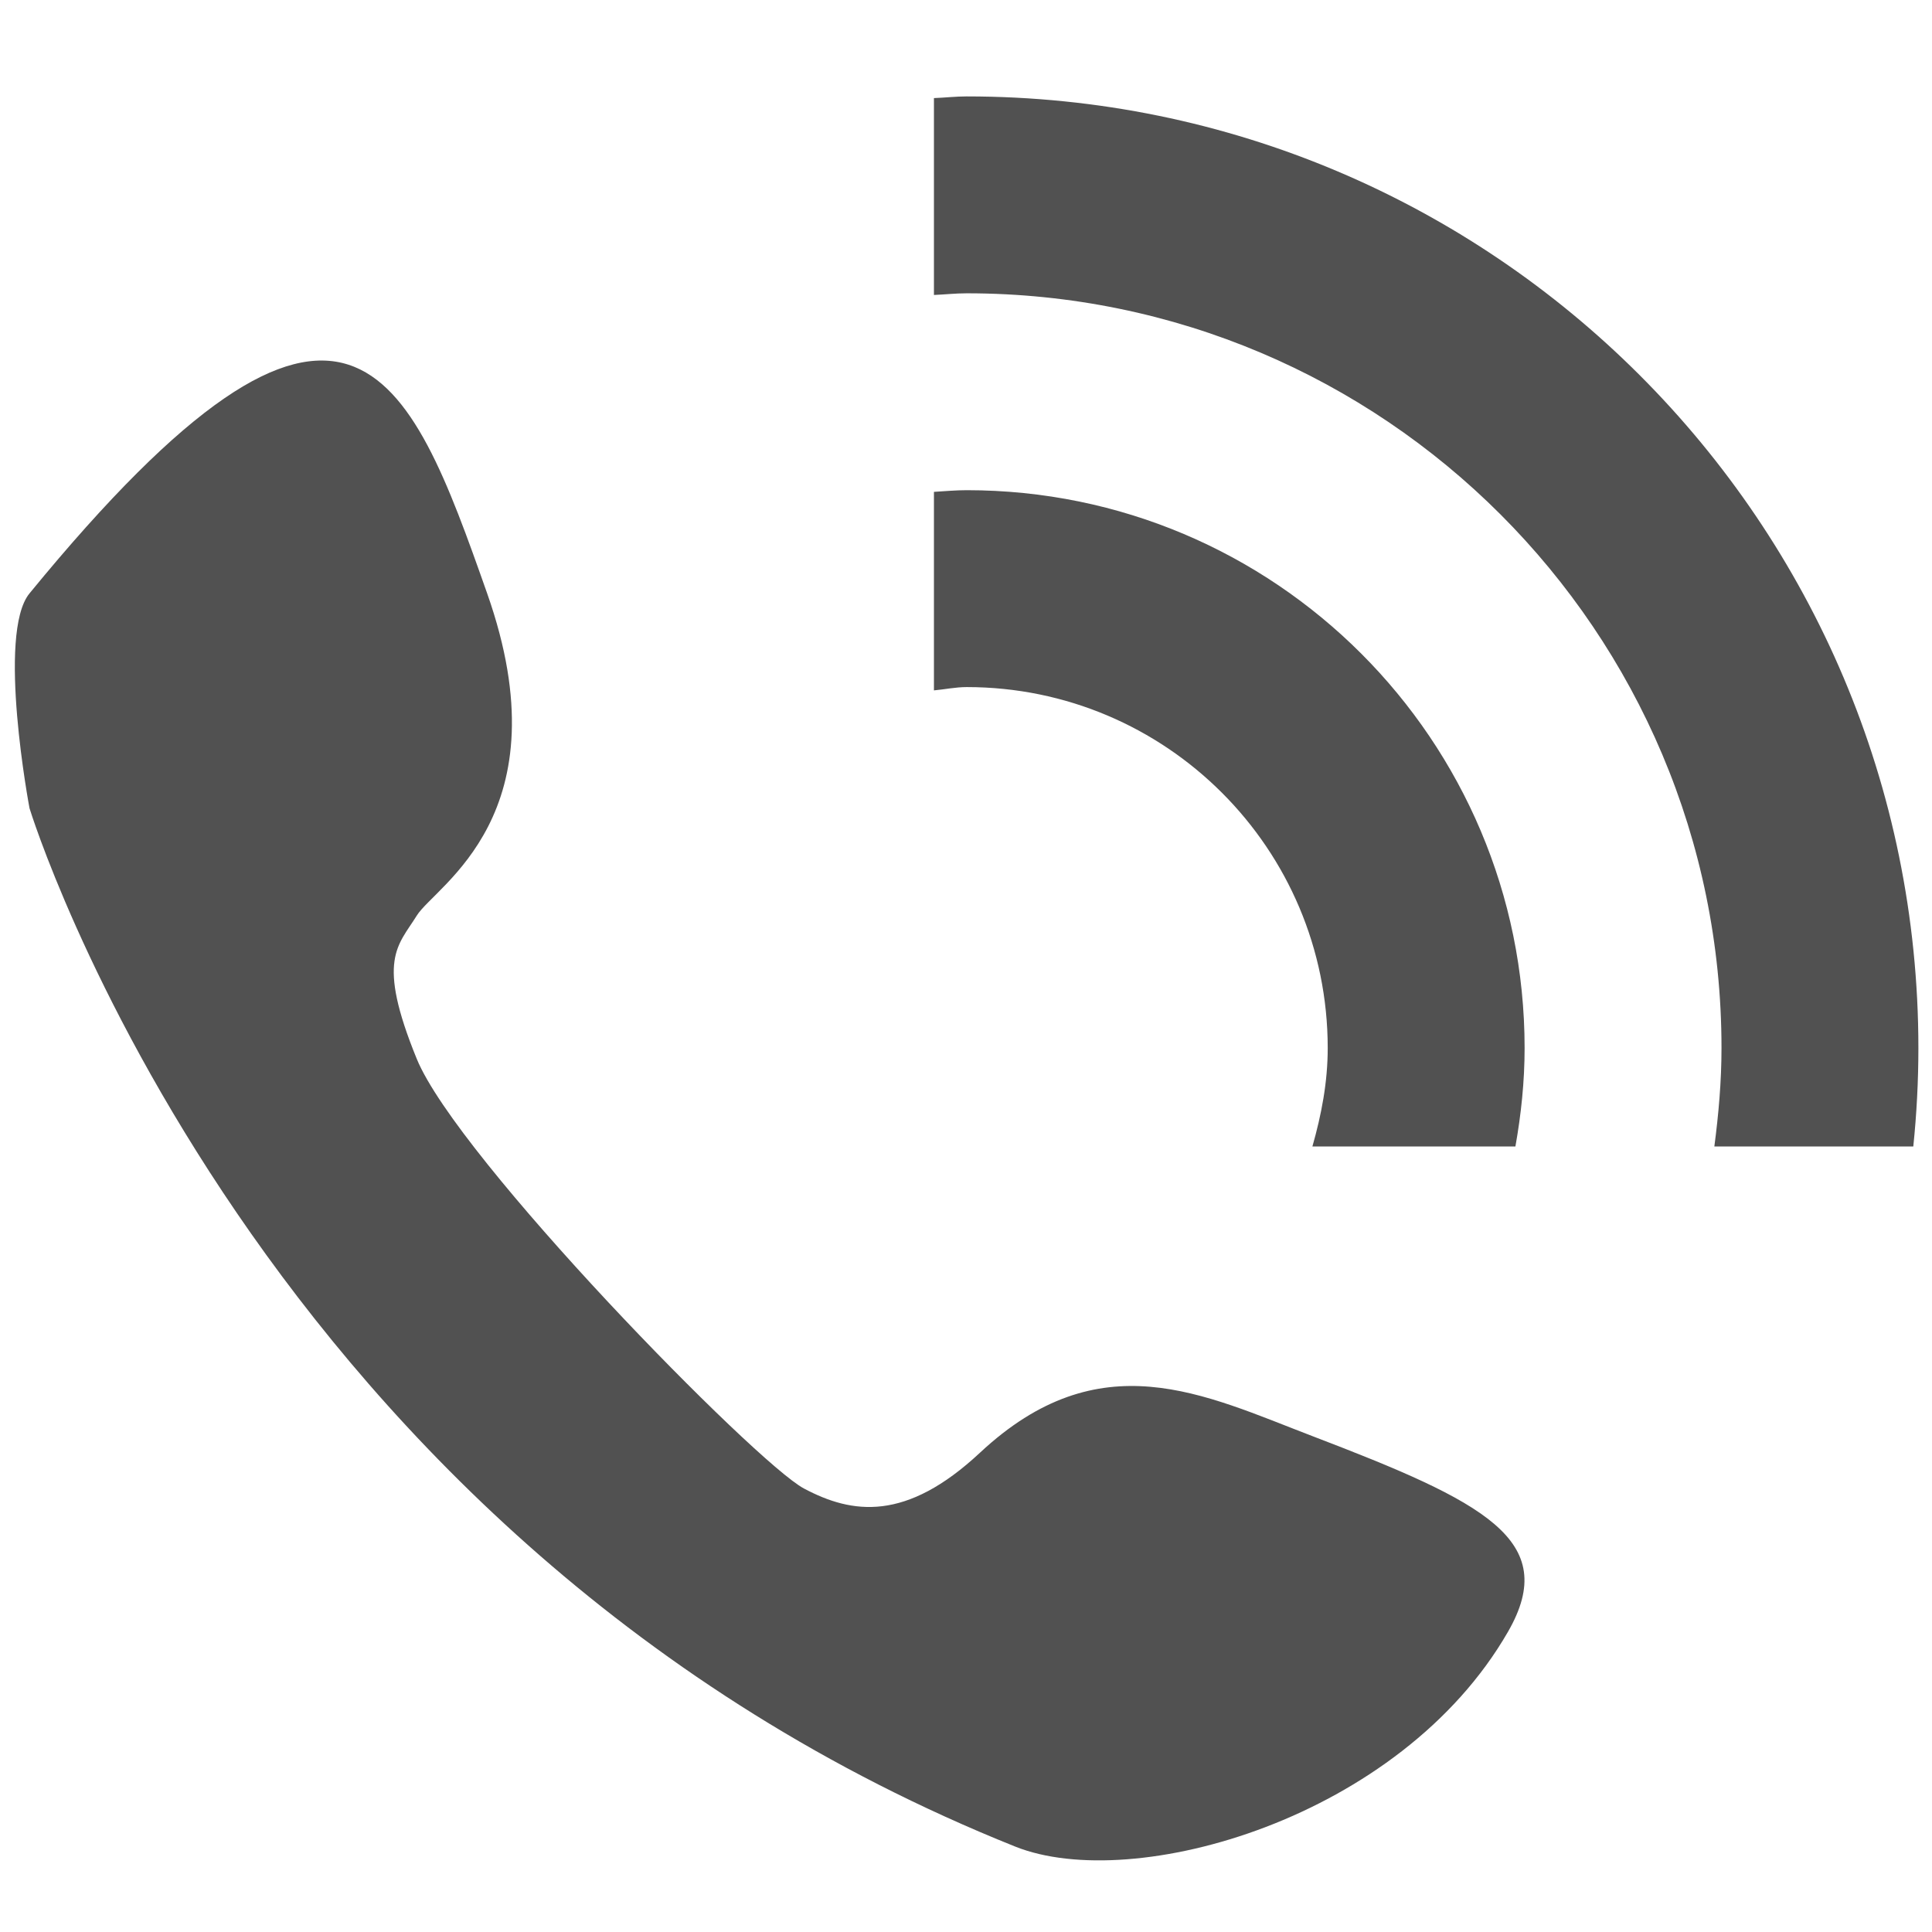
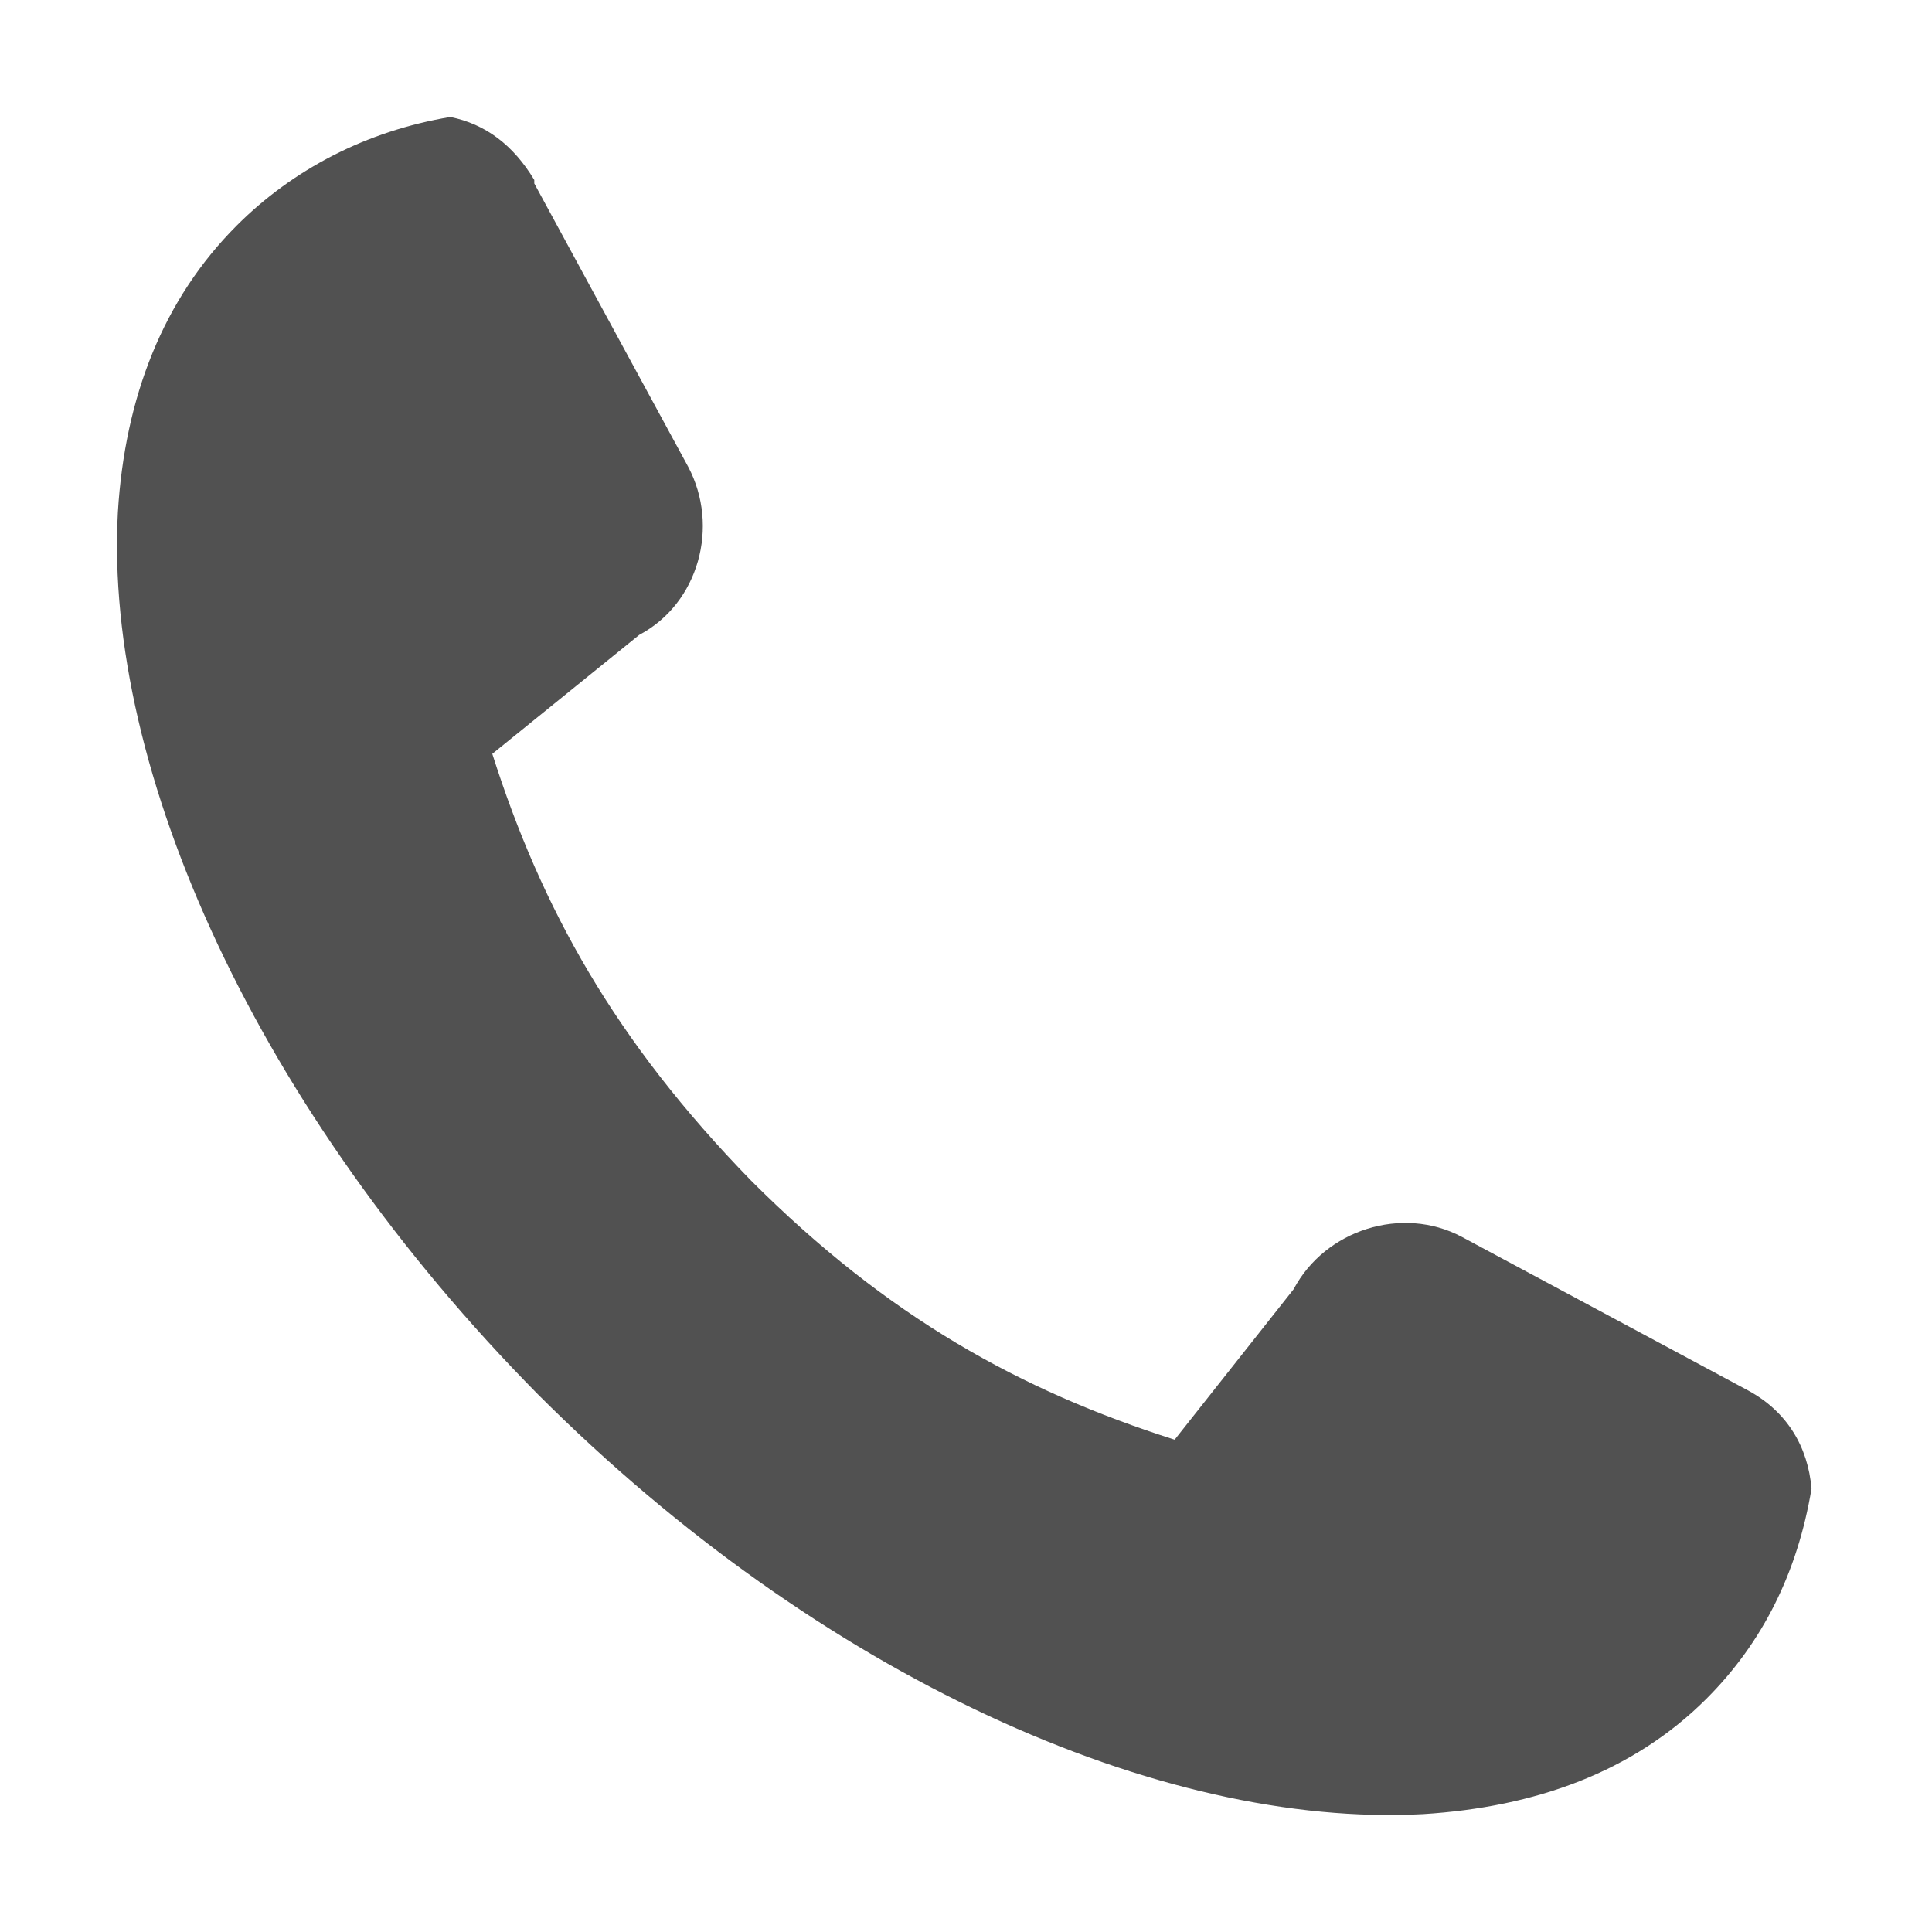
- <svg xmlns="http://www.w3.org/2000/svg" t="1781265682896" class="icon" viewBox="0 0 1024 1024" version="1.1" p-id="1781" width="200" height="200">
-   <path d="M512.4 259.81c-5.876 0-11.6 0.544-17.393 0.885v105.22c5.826-0.525 11.43-1.749 17.393-1.749 105.664 0 191.318 85.654 191.318 191.318 0 18.208-3.362 35.483-8.119 52.177h107.599c3.025-16.968 4.876-34.343 4.876-52.177 0-163.292-132.381-295.674-295.674-295.674z m0-208.71c-5.876 0-11.567 0.68-17.393 0.884V156.34c5.81-0.254 11.517-0.882 17.393-0.882 220.922 0 400.03 179.088 400.03 400.028 0 17.733-1.546 35.058-3.789 52.177h105.444a509.579 509.579 0 0 0 2.7-52.177c0-278.57-225.815-504.384-504.385-504.384z m183.386 710.142c-57.92-22.15-112.78-50.65-176.372 8.714-39.251 36.635-67.633 32.628-93.297 18.987-25.648-13.639-183.66-174.96-205.231-227.734-21.57-52.773-9.918-59.906 0-75.905 9.904-16.018 78.709-53.384 37.316-170.8-41.409-117.418-73.919-205.841-242.561 0-17.494 21.35 0 113.867 0 113.867s118.912 388.701 522.423 550.346c62.64 25.088 204.108-14.641 261.212-113.867 27.99-48.629-12.603-68.858-103.49-103.608z" p-id="1782" fill="#515151" />
+ <svg xmlns="http://www.w3.org/2000/svg" t="1781265984952" class="icon" viewBox="0 0 1024 1024" version="1.1" p-id="1319" width="200" height="200">
+   <path d="M904.5 900.32c-38.949 38.949-90.88 57.495-150.231 61.205-139.102 7.418-319.007-72.333-469.237-222.563C136.658 588.732 55.051 408.828 62.47 271.58c3.709-61.205 24.111-113.136 63.06-152.085C155.205 89.82 194.152 69.419 238.665 62c18.548 3.709 33.385 14.838 44.513 33.384v1.854l81.606 150.231c16.692 31.529 5.563 72.332-25.966 89.024l-77.897 63.06c25.966 81.606 64.914 152.085 137.247 226.273 72.333 72.333 142.811 111.281 224.417 137.247l63.06-79.752c16.692-31.53 57.495-44.513 89.024-27.821l152.086 81.606c20.401 11.129 31.529 29.675 33.384 51.932-7.419 44.512-25.966 81.606-55.641 111.281z" fill="#515151" p-id="1320" />
</svg>
